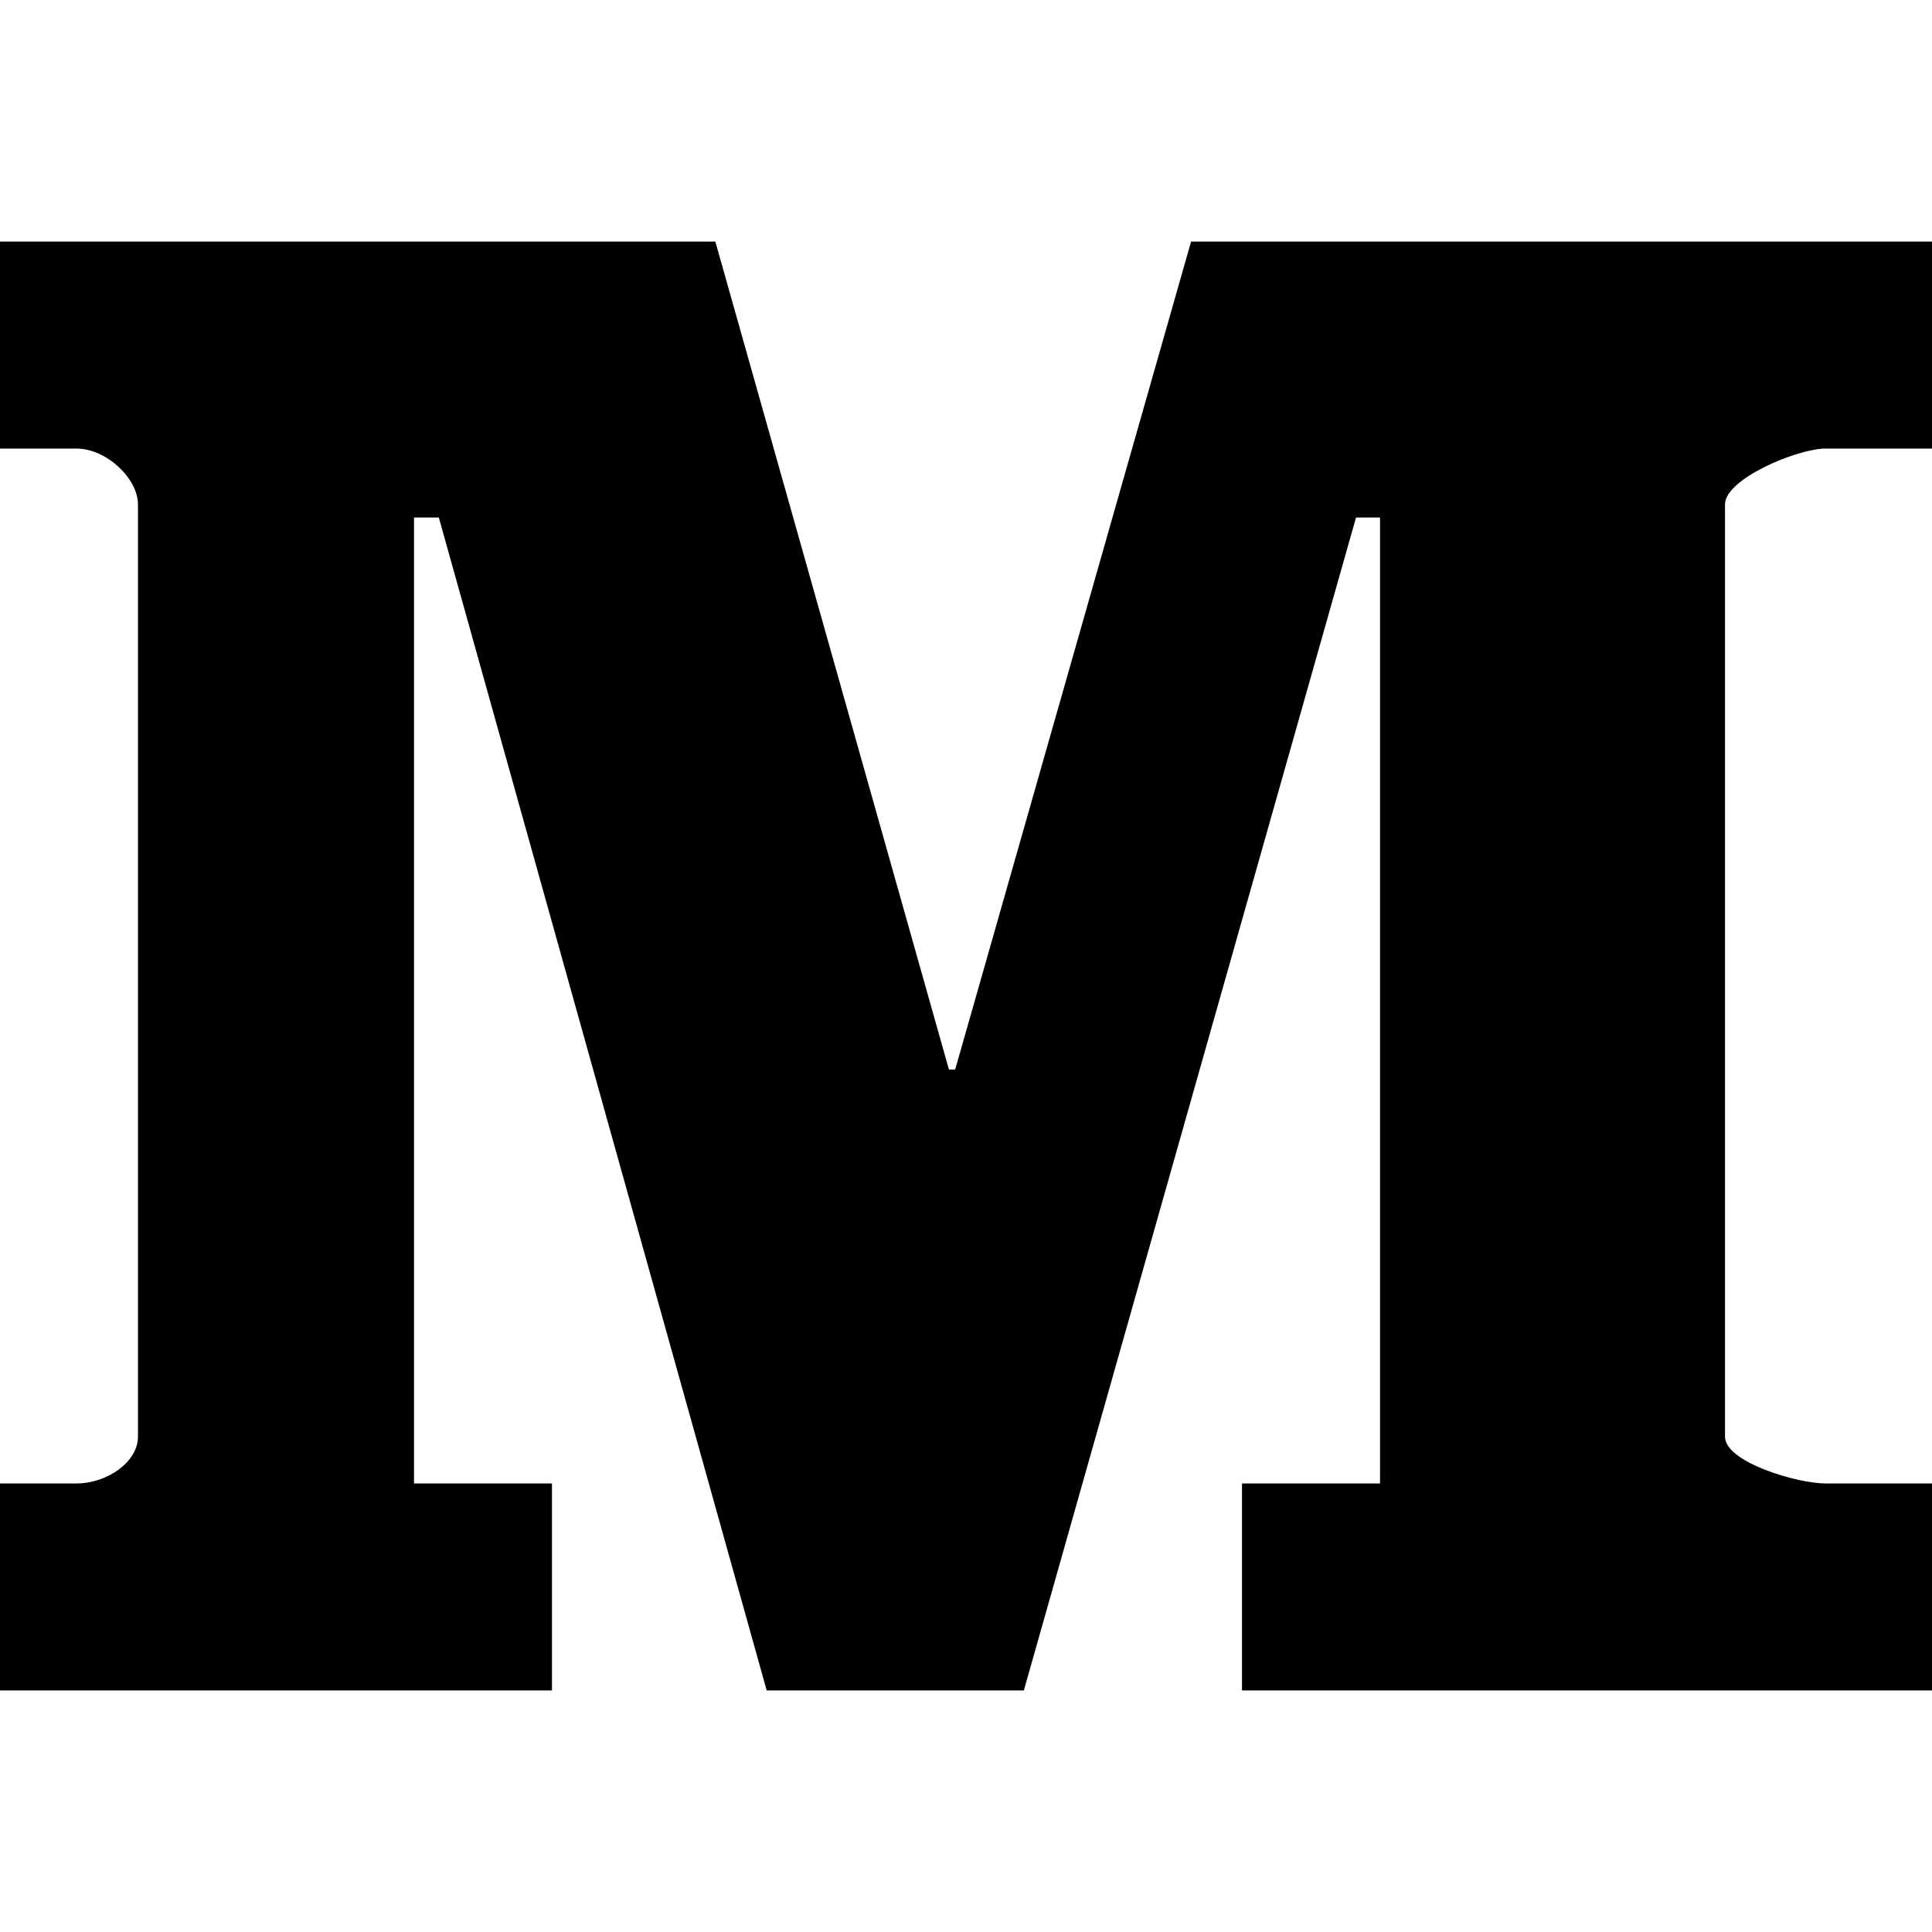
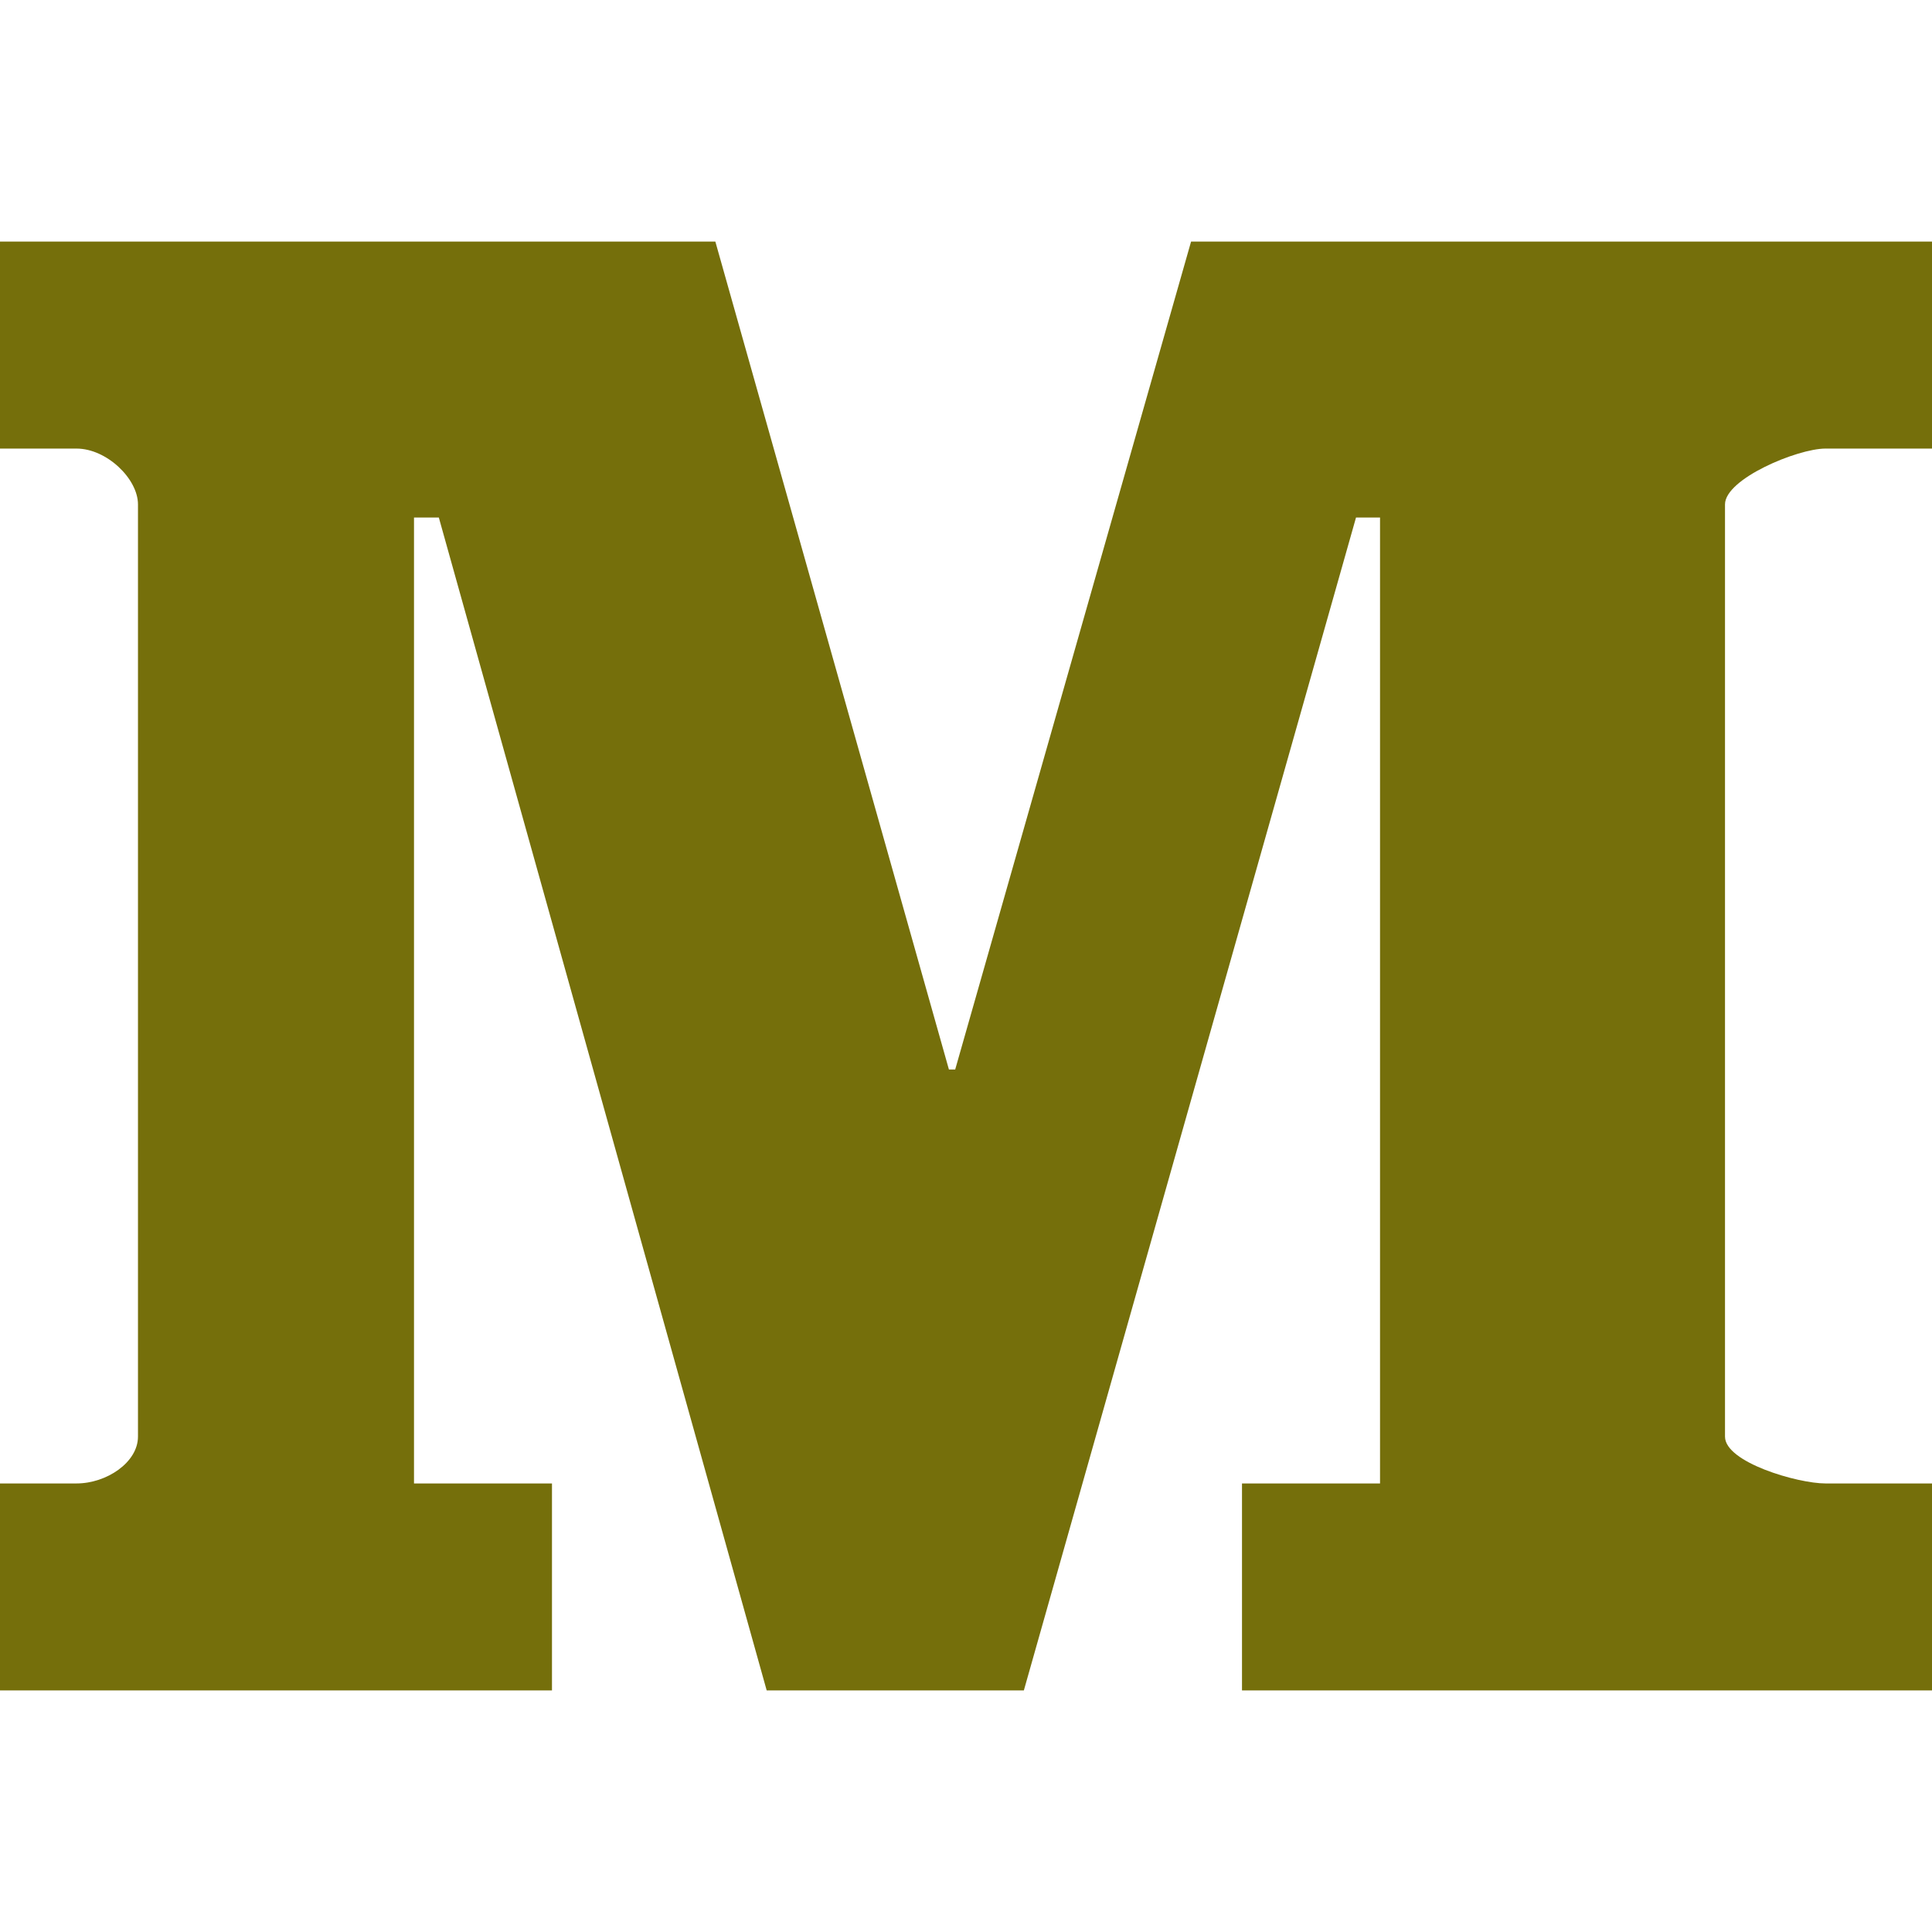
- <svg xmlns="http://www.w3.org/2000/svg" version="1.1" id="Capa_1" x="0px" y="0px" viewBox="0 0 483.86 483.86" style="enable-background:new 0 0 483.86 483.86;" xml:space="preserve">
+ <svg xmlns="http://www.w3.org/2000/svg" version="1.1" id="Capa_1" x="0px" y="0px" viewBox="0 0 483.86 483.86" fill="rgb(117, 111, 11)" style="enable-background:new 0 0 483.86 483.86;" xml:space="preserve">
  <g>
    <path d="M483.86,112.345h-26.699c-6.952,0-25.143,7.552-25.143,13.981v233.467c0,6.445,18.191,11.729,25.143,11.729h26.699v51.835   H311.052v-51.835h34.57V129.615h-6.016L256.42,423.356h-64.406l-82.11-293.741h-6.219v241.906h34.555v51.835H0v-51.835h19.173   c7.527,0,15.383-5.283,15.383-11.729V126.326c0-6.43-7.855-13.981-15.383-13.981H0V60.504h179.155l58.496,207.342h1.574   l59.073-207.342H483.86V112.345z" />
  </g>
  <g>
</g>
  <g>
</g>
  <g>
</g>
  <g>
</g>
  <g>
</g>
  <g>
</g>
  <g>
</g>
  <g>
</g>
  <g>
</g>
  <g>
</g>
  <g>
</g>
  <g>
</g>
  <g>
</g>
  <g>
</g>
  <g>
</g>
</svg>
